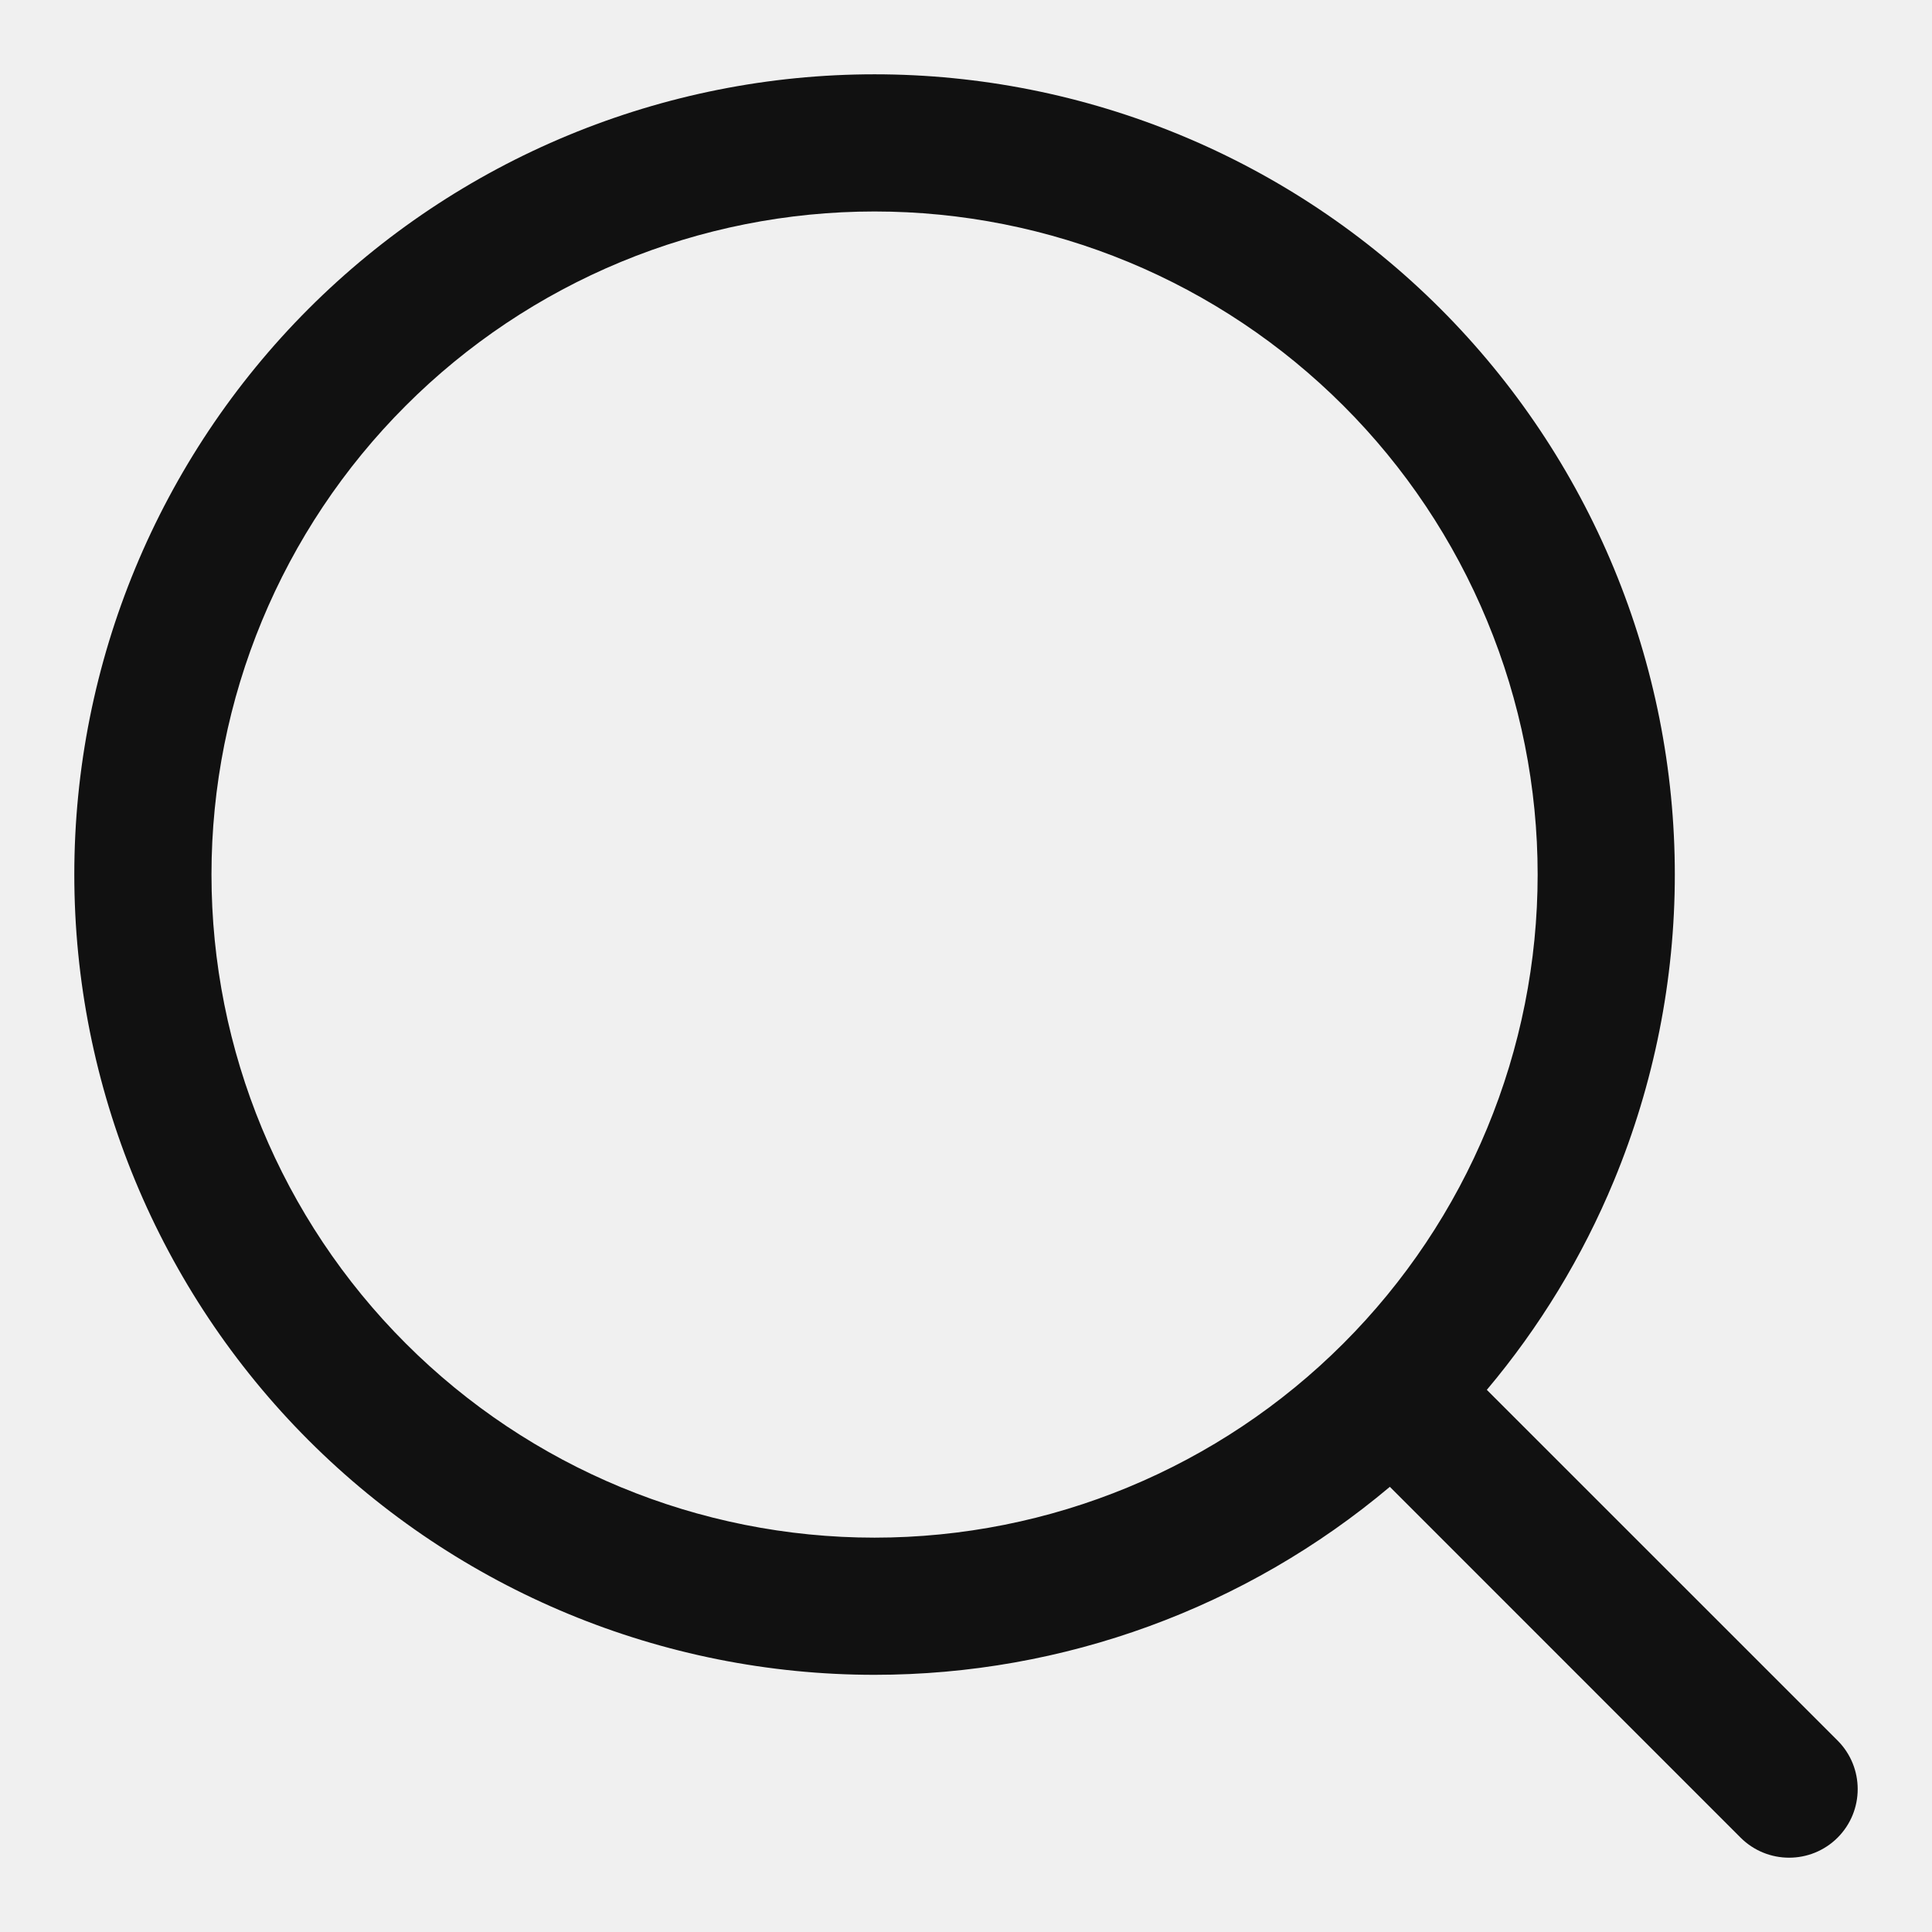
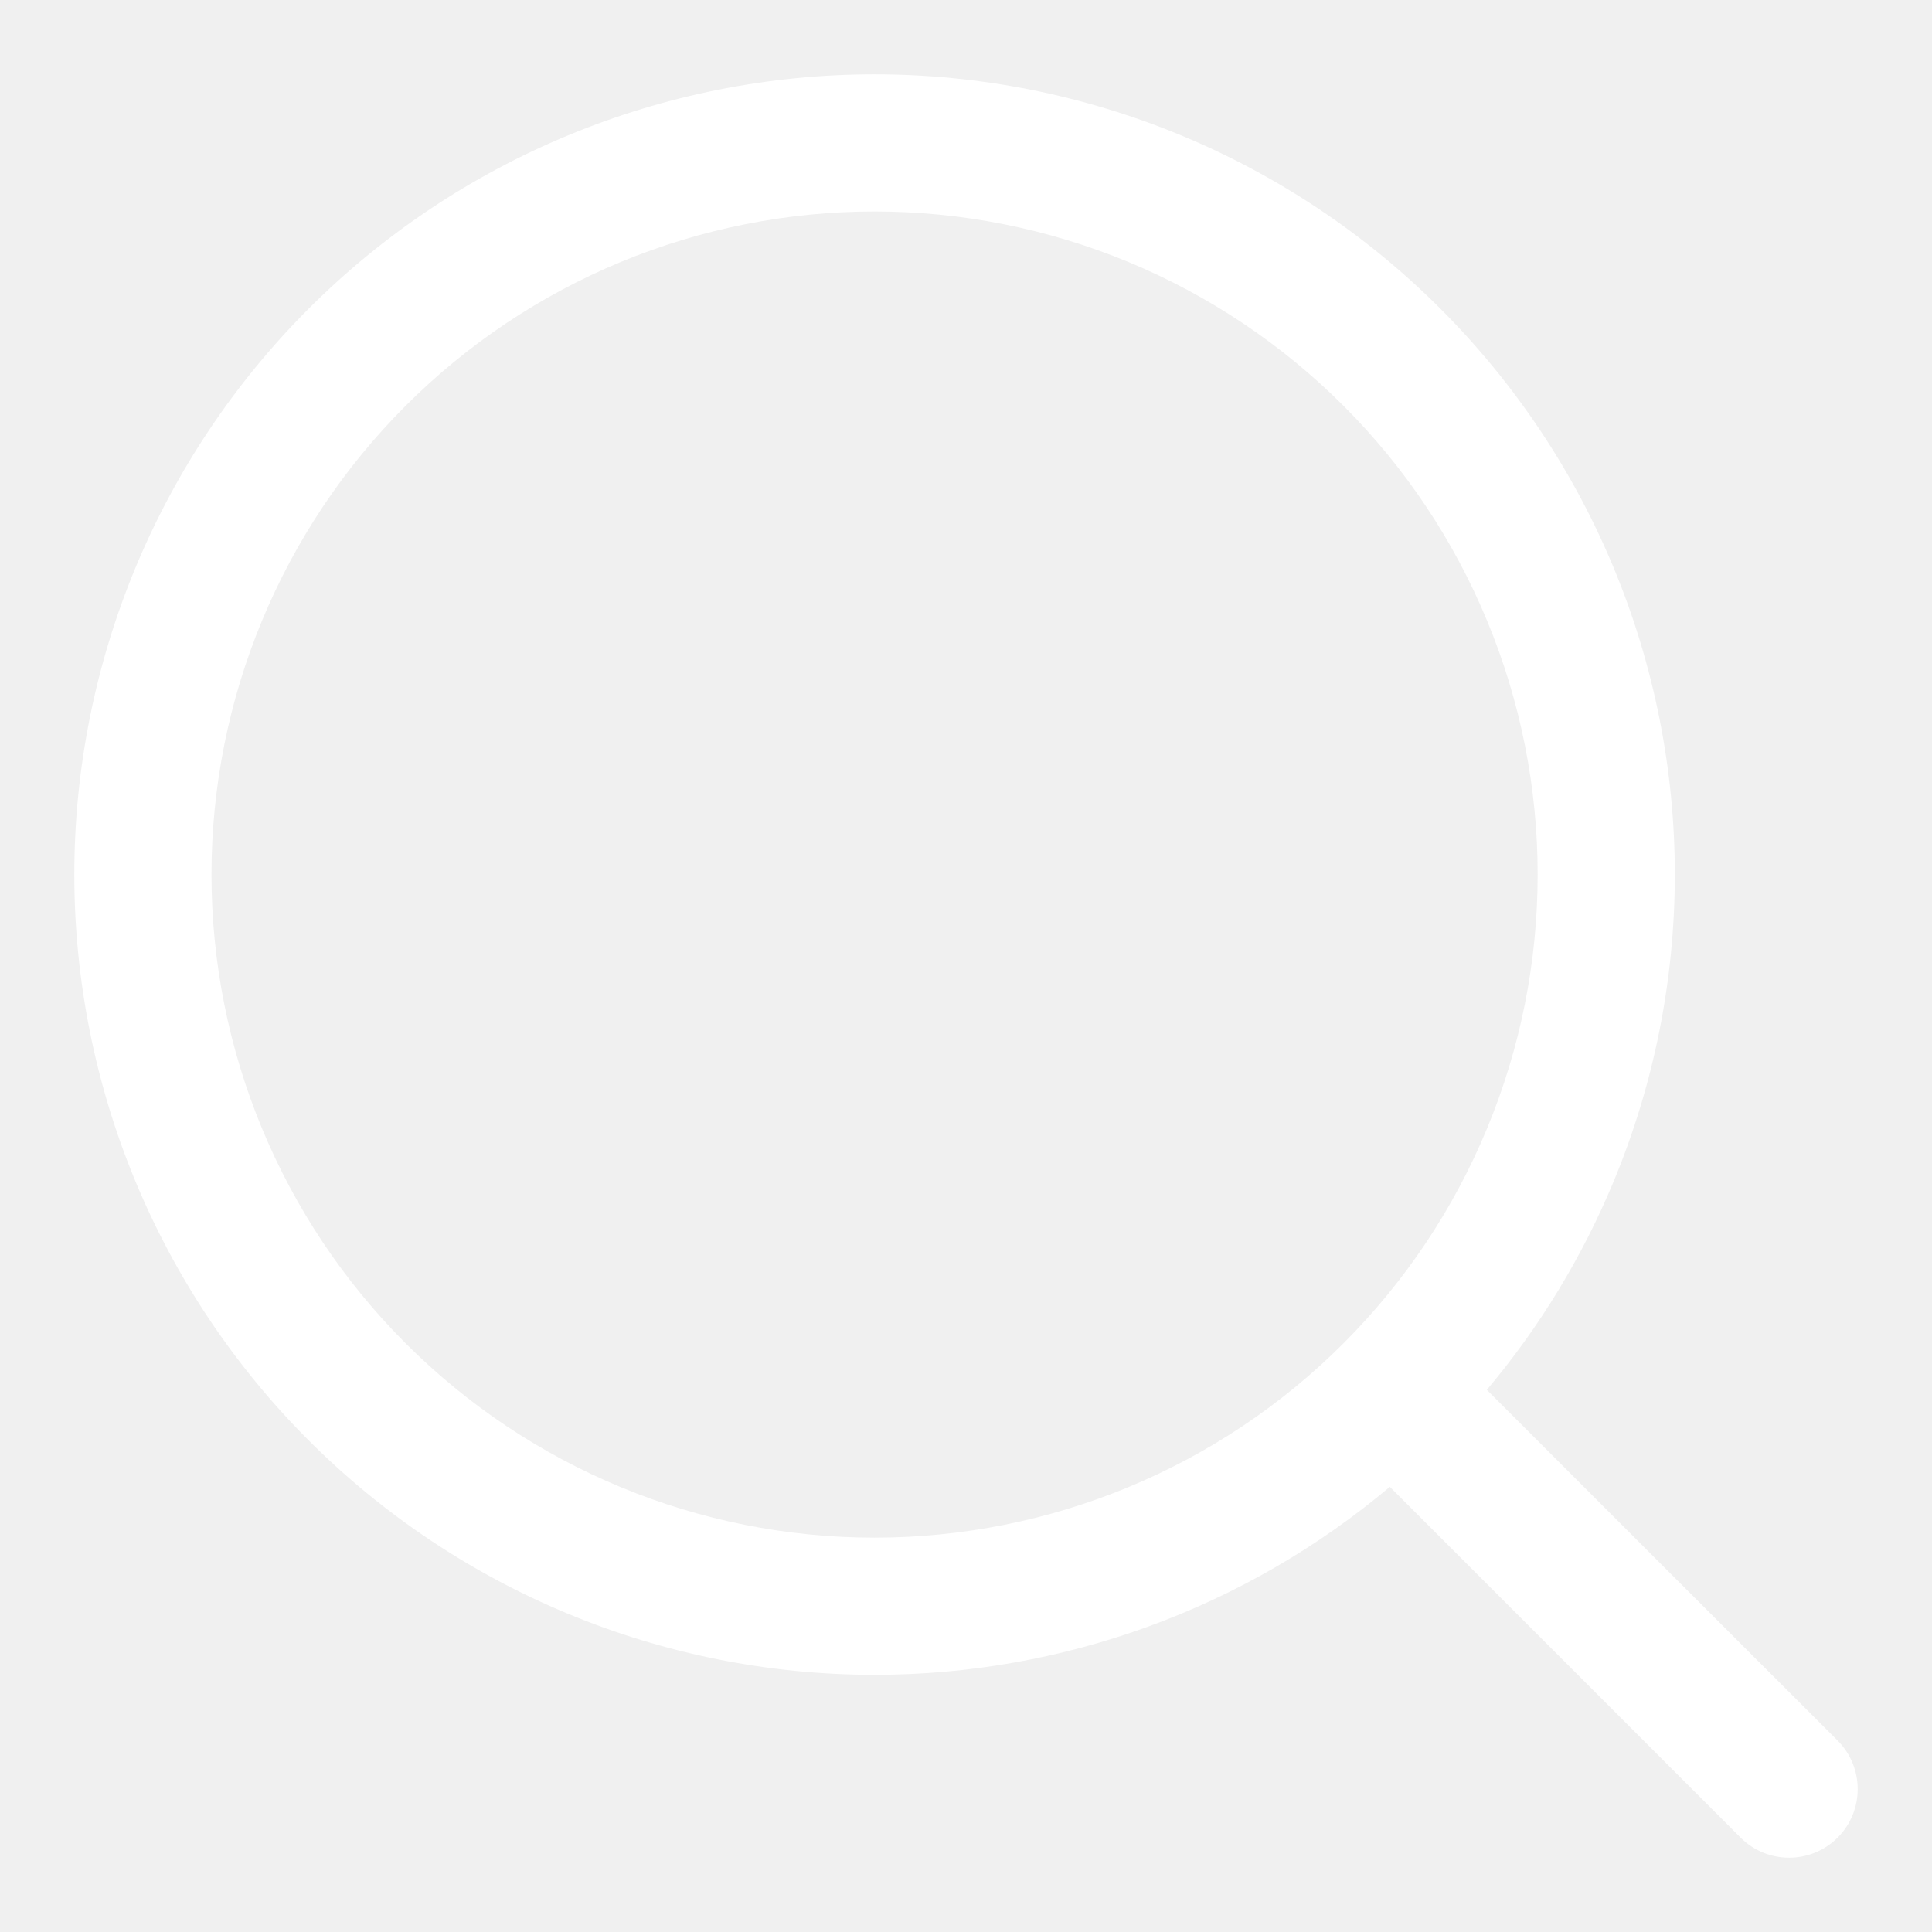
<svg xmlns="http://www.w3.org/2000/svg" width="26" height="26" viewBox="0 0 26 26" fill="none">
-   <path fill-rule="evenodd" clip-rule="evenodd" d="M7.648 1.82C8.955 1.279 10.355 1 11.769 1C13.184 1 14.584 1.279 15.891 1.82C17.197 2.361 18.384 3.154 19.384 4.154C20.384 5.154 21.178 6.342 21.719 7.648C22.26 8.955 22.539 10.355 22.539 11.769C22.539 13.184 22.26 14.584 21.719 15.891C21.296 16.912 20.719 17.861 20.009 18.704L24.73 23.424C25.09 23.785 25.09 24.369 24.73 24.73C24.369 25.09 23.785 25.09 23.424 24.73L18.704 20.009C16.77 21.637 14.316 22.539 11.769 22.539C8.913 22.539 6.174 21.404 4.154 19.384C2.135 17.365 1 14.626 1 11.769C1 8.913 2.135 6.174 4.154 4.154C5.154 3.154 6.342 2.361 7.648 1.82ZM11.769 2.846C10.598 2.846 9.437 3.077 8.355 3.525C7.272 3.974 6.288 4.631 5.46 5.46C3.786 7.133 2.846 9.403 2.846 11.769C2.846 14.136 3.786 16.406 5.46 18.079C7.133 19.753 9.403 20.693 11.769 20.693C14.136 20.693 16.406 19.753 18.079 18.079C18.908 17.25 19.565 16.267 20.013 15.184C20.462 14.101 20.693 12.941 20.693 11.769C20.693 10.598 20.462 9.437 20.013 8.355C19.565 7.272 18.908 6.288 18.079 5.46C17.25 4.631 16.267 3.974 15.184 3.525C14.101 3.077 12.941 2.846 11.769 2.846Z" fill="#111111" />
+   <path fill-rule="evenodd" clip-rule="evenodd" d="M7.648 1.82C8.955 1.279 10.355 1 11.769 1C13.184 1 14.584 1.279 15.891 1.82C17.197 2.361 18.384 3.154 19.384 4.154C20.384 5.154 21.178 6.342 21.719 7.648C22.26 8.955 22.539 10.355 22.539 11.769C22.539 13.184 22.26 14.584 21.719 15.891C21.296 16.912 20.719 17.861 20.009 18.704L24.73 23.424C25.09 23.785 25.09 24.369 24.73 24.73C24.369 25.09 23.785 25.09 23.424 24.73L18.704 20.009C16.77 21.637 14.316 22.539 11.769 22.539C8.913 22.539 6.174 21.404 4.154 19.384C2.135 17.365 1 14.626 1 11.769C1 8.913 2.135 6.174 4.154 4.154C5.154 3.154 6.342 2.361 7.648 1.82ZM11.769 2.846C10.598 2.846 9.437 3.077 8.355 3.525C7.272 3.974 6.288 4.631 5.46 5.46C3.786 7.133 2.846 9.403 2.846 11.769C2.846 14.136 3.786 16.406 5.46 18.079C7.133 19.753 9.403 20.693 11.769 20.693C14.136 20.693 16.406 19.753 18.079 18.079C18.908 17.25 19.565 16.267 20.013 15.184C20.462 14.101 20.693 12.941 20.693 11.769C20.693 10.598 20.462 9.437 20.013 8.355C19.565 7.272 18.908 6.288 18.079 5.46C17.25 4.631 16.267 3.974 15.184 3.525C14.101 3.077 12.941 2.846 11.769 2.846Z" fill="#fff" />
</svg>
